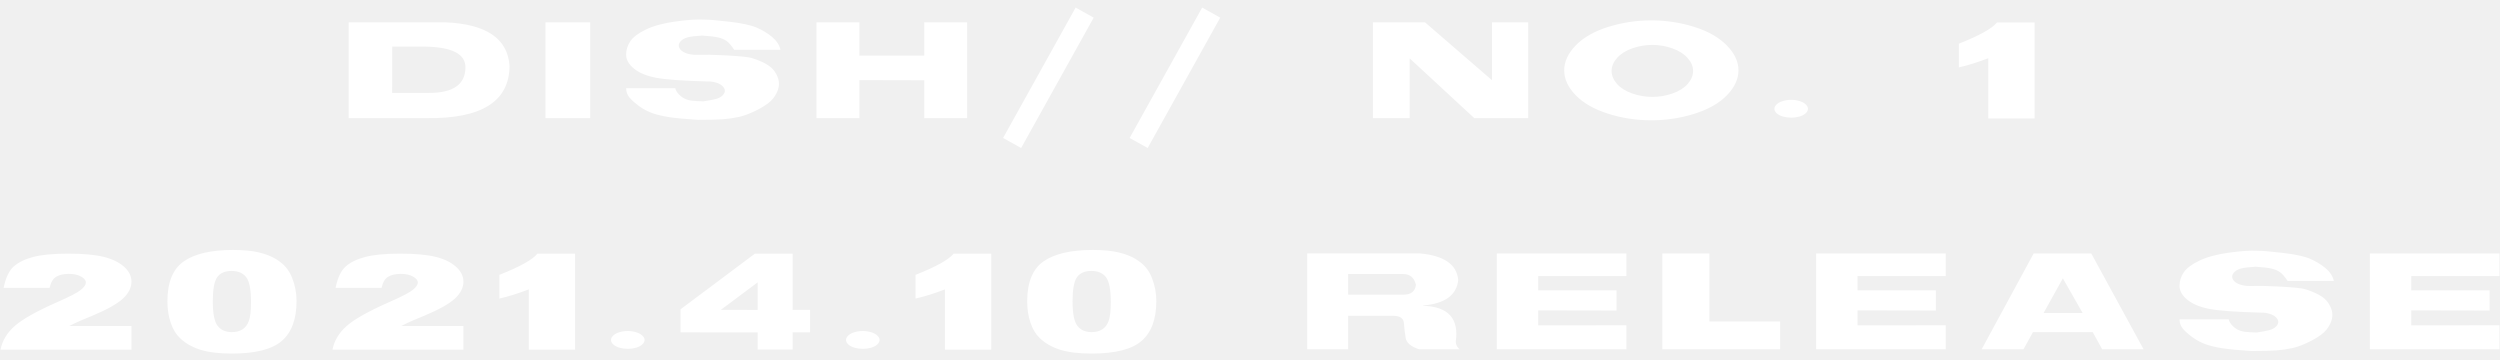
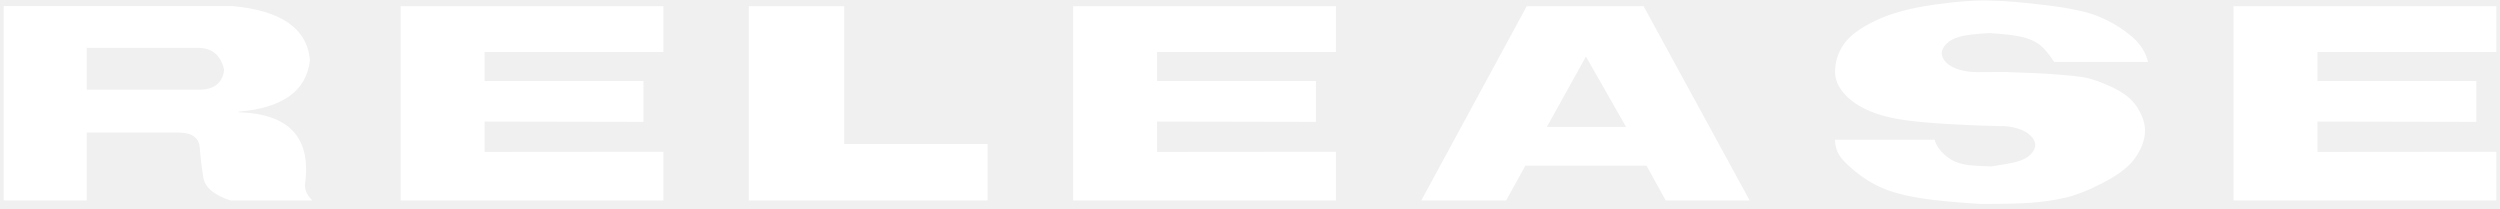
- <svg xmlns="http://www.w3.org/2000/svg" width="292" height="42" viewBox="0 0 292 42" fill="none">
-   <path d="M40.724 2.607V13.796H49.821C56.242 13.884 59.474 11.856 59.515 7.714C59.31 4.521 56.822 2.818 52.053 2.607H40.724ZM49.68 5.446C52.815 5.499 54.376 6.311 54.364 7.881C54.347 9.879 52.911 10.869 50.058 10.852H45.804L45.813 5.446H49.68ZM63.713 2.607V13.796H68.934V2.607H63.713ZM85.753 5.815H91.159C91.024 5.241 90.693 4.737 90.166 4.304C89.638 3.87 89.046 3.513 88.39 3.231C87.734 2.944 86.694 2.716 85.27 2.546C83.846 2.376 82.827 2.291 82.211 2.291C81.403 2.244 80.298 2.317 78.898 2.511C77.498 2.704 76.349 3.015 75.453 3.442C74.562 3.87 73.953 4.327 73.624 4.813C73.296 5.294 73.132 5.821 73.132 6.396C73.132 6.97 73.437 7.509 74.046 8.013C74.662 8.517 75.526 8.874 76.639 9.085C77.752 9.296 79.753 9.439 82.642 9.516C82.988 9.504 83.319 9.548 83.635 9.647C83.957 9.741 84.21 9.879 84.391 10.06C84.573 10.236 84.664 10.418 84.664 10.605C84.664 10.787 84.573 10.969 84.391 11.15C84.215 11.326 83.966 11.461 83.644 11.555C83.322 11.643 82.827 11.736 82.159 11.836C81.655 11.824 81.23 11.801 80.884 11.766C80.539 11.73 80.237 11.651 79.979 11.528C79.721 11.405 79.484 11.227 79.267 10.992C79.05 10.752 78.918 10.521 78.872 10.298H73.132C73.132 10.708 73.261 11.071 73.519 11.388C73.783 11.698 74.161 12.035 74.653 12.398C75.151 12.756 75.672 13.031 76.217 13.225C76.762 13.412 77.413 13.565 78.168 13.682C78.924 13.799 80.038 13.904 81.508 13.998C82.832 13.998 83.811 13.975 84.444 13.928C85.082 13.881 85.721 13.787 86.36 13.646C86.999 13.5 87.731 13.213 88.557 12.785C89.389 12.352 89.972 11.921 90.306 11.493C90.64 11.065 90.851 10.638 90.939 10.21C91.033 9.776 90.986 9.349 90.798 8.927C90.617 8.499 90.371 8.15 90.06 7.881C89.749 7.605 89.31 7.351 88.742 7.116C88.173 6.876 87.713 6.732 87.362 6.686C87.01 6.633 86.512 6.583 85.868 6.536C85.223 6.483 84.221 6.437 82.862 6.396C82.194 6.396 81.678 6.398 81.315 6.404C80.952 6.404 80.609 6.357 80.287 6.264C79.964 6.164 79.715 6.029 79.54 5.859C79.37 5.684 79.282 5.502 79.276 5.314C79.282 5.127 79.373 4.945 79.548 4.77C79.73 4.588 79.982 4.453 80.304 4.365C80.632 4.271 81.201 4.201 82.009 4.154C82.859 4.207 83.483 4.28 83.881 4.374C84.286 4.468 84.617 4.608 84.874 4.796C85.138 4.983 85.431 5.323 85.753 5.815ZM107.952 2.607V6.492H100.376V2.607H95.366V13.796H100.376V9.357L107.952 9.375V13.796H112.962V2.607H107.952ZM127.742 2.062L119.269 17.285L117.16 16.116L125.633 0.885L127.742 2.062ZM142.522 2.062L134.05 17.285L131.94 16.116L140.413 0.885L142.522 2.062ZM160.359 2.607V13.796H164.648V6.817L172.197 13.796H178.49V2.607H174.263V9.366L166.441 2.607H160.359ZM192.866 2.379C194.583 2.379 196.25 2.631 197.867 3.135C199.485 3.639 200.753 4.356 201.673 5.288C202.593 6.22 203.053 7.195 203.053 8.215C203.053 9.229 202.605 10.198 201.708 11.124C200.818 12.044 199.561 12.762 197.938 13.277C196.321 13.793 194.63 14.051 192.866 14.051C191.115 14.051 189.43 13.793 187.813 13.277C186.196 12.762 184.939 12.044 184.042 11.124C183.146 10.198 182.698 9.229 182.698 8.215C182.698 7.195 183.152 6.22 184.06 5.288C184.974 4.356 186.242 3.639 187.865 3.135C189.489 2.631 191.156 2.379 192.866 2.379ZM192.998 5.244C192.19 5.244 191.407 5.379 190.652 5.648C189.896 5.912 189.304 6.284 188.876 6.765C188.448 7.245 188.235 7.752 188.235 8.285C188.235 8.812 188.443 9.316 188.859 9.797C189.281 10.271 189.872 10.644 190.634 10.913C191.396 11.183 192.184 11.317 192.998 11.317C193.813 11.317 194.601 11.183 195.363 10.913C196.124 10.644 196.713 10.271 197.129 9.797C197.545 9.316 197.753 8.812 197.753 8.285C197.753 7.752 197.536 7.245 197.103 6.765C196.675 6.284 196.083 5.912 195.327 5.648C194.572 5.379 193.795 5.244 192.998 5.244ZM209.211 11.66C209.539 11.66 209.859 11.707 210.169 11.801C210.48 11.889 210.723 12.018 210.899 12.188C211.08 12.352 211.171 12.524 211.171 12.706C211.171 12.888 211.083 13.06 210.908 13.225C210.738 13.389 210.497 13.518 210.187 13.611C209.876 13.699 209.551 13.743 209.211 13.743C208.871 13.743 208.546 13.699 208.236 13.611C207.925 13.518 207.682 13.389 207.506 13.225C207.336 13.06 207.251 12.888 207.251 12.706C207.251 12.524 207.339 12.352 207.515 12.188C207.691 12.018 207.934 11.889 208.244 11.801C208.555 11.707 208.877 11.66 209.211 11.66ZM237.638 2.625V13.84H232.233V6.8C230.962 7.286 229.816 7.644 228.796 7.872V5.104C231.211 4.148 232.693 3.322 233.244 2.625H237.638ZM15.355 40.84H0.063C0.268 39.791 0.818 38.871 1.715 38.08C2.611 37.283 4.27 36.352 6.689 35.285C8.148 34.647 9.068 34.169 9.449 33.852C9.836 33.536 10.029 33.255 10.029 33.009C10.029 32.745 9.845 32.511 9.476 32.306C9.106 32.095 8.632 31.989 8.052 31.989C7.437 31.989 6.941 32.101 6.566 32.323C6.197 32.54 5.939 32.974 5.793 33.624H0.423C0.663 32.446 1.056 31.614 1.601 31.128C2.146 30.642 2.907 30.27 3.886 30.012C4.864 29.754 6.206 29.625 7.911 29.625C9.692 29.625 11.081 29.748 12.077 29.994C13.079 30.234 13.876 30.615 14.468 31.137C15.06 31.652 15.355 32.241 15.355 32.903C15.355 33.601 15.021 34.26 14.354 34.881C13.686 35.496 12.49 36.164 10.768 36.885C9.766 37.295 9.095 37.582 8.755 37.746C8.415 37.91 8.195 38.022 8.096 38.08H15.355V40.84ZM19.554 35.197C19.554 32.977 20.19 31.421 21.461 30.53C22.738 29.64 24.657 29.194 27.218 29.194C28.442 29.194 29.45 29.291 30.241 29.484C31.038 29.678 31.692 29.93 32.201 30.24C32.711 30.551 33.112 30.882 33.405 31.233C33.698 31.579 33.936 31.983 34.117 32.446C34.463 33.313 34.636 34.219 34.636 35.162C34.636 37.277 34.062 38.83 32.913 39.82C31.771 40.805 29.825 41.297 27.077 41.297C25.548 41.297 24.303 41.142 23.342 40.831C22.387 40.52 21.602 40.06 20.986 39.451C20.535 39.018 20.184 38.426 19.932 37.676C19.68 36.926 19.554 36.1 19.554 35.197ZM24.854 35.206C24.854 36.612 25.041 37.562 25.416 38.054C25.797 38.546 26.351 38.792 27.077 38.792C27.552 38.792 27.959 38.69 28.299 38.484C28.645 38.273 28.9 37.942 29.064 37.491C29.233 37.034 29.319 36.302 29.319 35.294C29.319 33.829 29.131 32.856 28.756 32.376C28.381 31.89 27.813 31.646 27.051 31.646C26.272 31.646 25.709 31.893 25.363 32.385C25.024 32.877 24.854 33.817 24.854 35.206ZM54.127 40.84H38.834C39.039 39.791 39.59 38.871 40.487 38.08C41.383 37.283 43.041 36.352 45.461 35.285C46.92 34.647 47.84 34.169 48.221 33.852C48.608 33.536 48.801 33.255 48.801 33.009C48.801 32.745 48.617 32.511 48.247 32.306C47.878 32.095 47.404 31.989 46.824 31.989C46.208 31.989 45.713 32.101 45.338 32.323C44.969 32.54 44.711 32.974 44.565 33.624H39.195C39.435 32.446 39.827 31.614 40.372 31.128C40.917 30.642 41.679 30.27 42.657 30.012C43.636 29.754 44.978 29.625 46.683 29.625C48.464 29.625 49.853 29.748 50.849 29.994C51.851 30.234 52.648 30.615 53.239 31.137C53.831 31.652 54.127 32.241 54.127 32.903C54.127 33.601 53.793 34.26 53.125 34.881C52.457 35.496 51.262 36.164 49.539 36.885C48.537 37.295 47.867 37.582 47.527 37.746C47.187 37.91 46.967 38.022 46.867 38.08H54.127V40.84ZM67.167 29.625V40.84H61.762V33.8C60.491 34.286 59.345 34.644 58.326 34.872V32.103C60.74 31.148 62.222 30.322 62.773 29.625H67.167ZM73.326 38.66C73.654 38.66 73.973 38.707 74.284 38.801C74.594 38.889 74.837 39.018 75.013 39.188C75.195 39.352 75.286 39.524 75.286 39.706C75.286 39.888 75.198 40.06 75.022 40.225C74.852 40.389 74.612 40.518 74.301 40.611C73.991 40.699 73.665 40.743 73.326 40.743C72.986 40.743 72.661 40.699 72.35 40.611C72.04 40.518 71.796 40.389 71.621 40.225C71.451 40.06 71.366 39.888 71.366 39.706C71.366 39.524 71.454 39.352 71.629 39.188C71.805 39.018 72.048 38.889 72.359 38.801C72.669 38.707 72.992 38.66 73.326 38.66ZM88.493 38.827L79.484 38.818V36.129L88.176 29.625H92.58V36.19H94.619V38.818H92.58V40.822H88.493V38.827ZM88.493 36.199V32.982L84.195 36.19L88.493 36.199ZM100.777 38.66C101.105 38.66 101.425 38.707 101.735 38.801C102.046 38.889 102.289 39.018 102.465 39.188C102.646 39.352 102.737 39.524 102.737 39.706C102.737 39.888 102.649 40.06 102.473 40.225C102.303 40.389 102.063 40.518 101.753 40.611C101.442 40.699 101.117 40.743 100.777 40.743C100.437 40.743 100.112 40.699 99.802 40.611C99.491 40.518 99.248 40.389 99.072 40.225C98.902 40.06 98.817 39.888 98.817 39.706C98.817 39.524 98.905 39.352 99.081 39.188C99.257 39.018 99.5 38.889 99.81 38.801C100.121 38.707 100.443 38.66 100.777 38.66ZM115.777 29.625V40.84H110.372V33.8C109.1 34.286 107.955 34.644 106.935 34.872V32.103C109.349 31.148 110.832 30.322 111.383 29.625H115.777ZM119.976 35.197C119.976 32.977 120.611 31.421 121.883 30.53C123.16 29.64 125.079 29.194 127.64 29.194C128.864 29.194 129.872 29.291 130.663 29.484C131.46 29.678 132.113 29.93 132.623 30.24C133.133 30.551 133.534 30.882 133.827 31.233C134.12 31.579 134.357 31.983 134.539 32.446C134.885 33.313 135.058 34.219 135.058 35.162C135.058 37.277 134.483 38.83 133.335 39.82C132.192 40.805 130.247 41.297 127.499 41.297C125.97 41.297 124.725 41.142 123.764 40.831C122.809 40.52 122.023 40.06 121.408 39.451C120.957 39.018 120.605 38.426 120.354 37.676C120.102 36.926 119.976 36.1 119.976 35.197ZM125.275 35.206C125.275 36.612 125.463 37.562 125.838 38.054C126.219 38.546 126.772 38.792 127.499 38.792C127.974 38.792 128.381 38.69 128.721 38.484C129.066 38.273 129.321 37.942 129.485 37.491C129.655 37.034 129.74 36.302 129.74 35.294C129.74 33.829 129.553 32.856 129.178 32.376C128.803 31.89 128.234 31.646 127.473 31.646C126.693 31.646 126.131 31.893 125.785 32.385C125.445 32.877 125.275 33.817 125.275 35.206ZM152.683 29.599V40.796H157.464V36.885H162.799C163.543 36.902 163.936 37.192 163.977 37.755C164.018 38.312 164.085 38.88 164.179 39.46C164.273 40.04 164.794 40.485 165.743 40.796H170.472C170.185 40.538 170.038 40.242 170.032 39.908C170.425 37.201 169.154 35.804 166.218 35.716V35.681C168.761 35.47 170.129 34.48 170.322 32.71C170.158 30.888 168.664 29.851 165.84 29.599H152.683ZM163.889 32.007C164.686 32.007 165.184 32.429 165.383 33.273C165.283 34.034 164.803 34.415 163.942 34.415H157.464V32.007H163.889ZM174.828 29.607V40.796H189.963V37.992L179.662 38.001V36.252L188.812 36.27V33.914H179.662V33.905V32.244H189.963V29.607H174.828ZM194.162 40.796H207.916V37.544H199.655V29.607H194.162V40.796ZM212.124 29.607V40.796H227.258V37.992L216.958 38.001V36.252L226.107 36.27V33.914H216.958V33.905V32.244H227.258V29.607H212.124ZM238.69 36.56H243.252L240.94 32.508L238.69 36.56ZM237.53 29.607H244.262L250.371 40.796H245.537L244.429 38.792H237.451L236.343 40.796H231.457L237.53 29.607ZM267.19 32.815H272.596C272.461 32.241 272.13 31.737 271.602 31.304C271.075 30.87 270.483 30.513 269.827 30.231C269.171 29.944 268.131 29.716 266.707 29.546C265.283 29.376 264.264 29.291 263.648 29.291C262.84 29.244 261.735 29.317 260.335 29.511C258.934 29.704 257.786 30.015 256.889 30.442C255.999 30.87 255.389 31.327 255.061 31.814C254.733 32.294 254.569 32.821 254.569 33.395C254.569 33.97 254.874 34.509 255.483 35.013C256.098 35.517 256.963 35.874 258.076 36.085C259.189 36.296 261.19 36.44 264.079 36.516C264.425 36.504 264.756 36.548 265.072 36.648C265.394 36.741 265.646 36.879 265.828 37.06C266.01 37.236 266.1 37.418 266.1 37.605C266.1 37.787 266.01 37.969 265.828 38.15C265.652 38.326 265.403 38.461 265.081 38.555C264.759 38.643 264.264 38.736 263.596 38.836C263.092 38.824 262.667 38.801 262.321 38.766C261.975 38.73 261.674 38.651 261.416 38.528C261.158 38.405 260.921 38.227 260.704 37.992C260.487 37.752 260.355 37.52 260.308 37.298H254.569C254.569 37.708 254.698 38.071 254.956 38.388C255.22 38.698 255.597 39.035 256.09 39.398C256.588 39.756 257.109 40.031 257.654 40.225C258.199 40.412 258.849 40.565 259.605 40.682C260.361 40.799 261.474 40.904 262.945 40.998C264.269 40.998 265.248 40.975 265.881 40.928C266.519 40.881 267.158 40.787 267.797 40.647C268.435 40.5 269.168 40.213 269.994 39.785C270.826 39.352 271.409 38.921 271.743 38.493C272.077 38.065 272.288 37.638 272.376 37.21C272.47 36.776 272.423 36.349 272.235 35.927C272.054 35.499 271.807 35.15 271.497 34.881C271.186 34.605 270.747 34.351 270.179 34.116C269.61 33.876 269.15 33.732 268.799 33.685C268.447 33.633 267.949 33.583 267.305 33.536C266.66 33.483 265.658 33.437 264.299 33.395C263.631 33.395 263.115 33.398 262.752 33.404C262.389 33.404 262.046 33.357 261.723 33.264C261.401 33.164 261.152 33.029 260.976 32.859C260.806 32.684 260.719 32.502 260.713 32.315C260.719 32.127 260.809 31.945 260.985 31.77C261.167 31.588 261.419 31.453 261.741 31.365C262.069 31.271 262.638 31.201 263.446 31.154C264.296 31.207 264.92 31.28 265.318 31.374C265.722 31.468 266.054 31.608 266.311 31.796C266.575 31.983 266.868 32.323 267.19 32.815ZM276.803 29.607V40.796H291.937V37.992L281.637 38.001V36.252L290.786 36.27V33.914H281.637V33.905V32.244H291.937V29.607H276.803Z" fill="white" />
+ <svg xmlns="http://www.w3.org/2000/svg" width="192" height="16" viewBox="0 0 192 16" fill="none">
+   <path d="M0.284 0.465V15.395H6.659V10.18H13.772C14.764 10.203 15.287 10.59 15.342 11.34C15.397 12.082 15.487 12.84 15.612 13.613C15.737 14.387 16.432 14.98 17.698 15.395H24.002C23.619 15.051 23.424 14.656 23.416 14.211C23.94 10.602 22.244 8.738 18.331 8.621V8.574C21.721 8.293 23.545 6.973 23.803 4.613C23.584 2.184 21.592 0.801 17.827 0.465H0.284ZM15.225 3.676C16.288 3.676 16.952 4.238 17.217 5.363C17.084 6.379 16.444 6.887 15.295 6.887H6.659V3.676H15.225ZM30.771 0.477V15.395H50.951V11.656L37.216 11.668V9.336L49.416 9.359V6.219H37.216V6.207V3.992H50.951V0.477H30.771ZM57.509 15.395H75.848V11.059H64.833V0.477H57.509V15.395ZM82.418 0.477V15.395H102.598V11.656L88.863 11.668V9.336L101.062 9.359V6.219H88.863V6.207V3.992H102.598V0.477H82.418ZM118.8 9.746H124.882L121.8 4.344L118.8 9.746ZM117.253 0.477H126.23L134.374 15.395H127.929L126.452 12.723H117.148L115.671 15.395H109.155L117.253 0.477ZM157.76 4.754H164.967C164.788 3.988 164.346 3.316 163.643 2.738C162.94 2.16 162.151 1.684 161.276 1.309C160.401 0.926 159.014 0.621 157.116 0.395C155.217 0.168 153.858 0.055 153.038 0.055C151.959 -0.008 150.487 0.09 148.62 0.348C146.752 0.605 145.221 1.02 144.026 1.59C142.838 2.16 142.026 2.77 141.588 3.418C141.151 4.059 140.932 4.762 140.932 5.527C140.932 6.293 141.338 7.012 142.151 7.684C142.971 8.355 144.123 8.832 145.608 9.113C147.092 9.395 149.76 9.586 153.612 9.688C154.073 9.672 154.514 9.73 154.936 9.863C155.366 9.988 155.702 10.172 155.944 10.414C156.186 10.648 156.307 10.891 156.307 11.141C156.307 11.383 156.186 11.625 155.944 11.867C155.709 12.102 155.377 12.281 154.948 12.406C154.518 12.523 153.858 12.648 152.967 12.781C152.295 12.766 151.729 12.734 151.268 12.688C150.807 12.641 150.405 12.535 150.061 12.371C149.717 12.207 149.401 11.969 149.112 11.656C148.823 11.336 148.647 11.027 148.584 10.73H140.932C140.932 11.277 141.104 11.762 141.448 12.184C141.799 12.598 142.303 13.047 142.959 13.531C143.623 14.008 144.319 14.375 145.045 14.633C145.772 14.883 146.639 15.086 147.647 15.242C148.655 15.398 150.139 15.539 152.1 15.664C153.866 15.664 155.17 15.633 156.014 15.57C156.866 15.508 157.717 15.383 158.569 15.195C159.42 15 160.397 14.617 161.498 14.047C162.608 13.469 163.385 12.895 163.83 12.324C164.276 11.754 164.557 11.184 164.674 10.613C164.799 10.035 164.737 9.465 164.487 8.902C164.245 8.332 163.916 7.867 163.502 7.508C163.088 7.141 162.502 6.801 161.745 6.488C160.987 6.168 160.373 5.977 159.905 5.914C159.436 5.844 158.772 5.777 157.913 5.715C157.053 5.645 155.717 5.582 153.905 5.527C153.014 5.527 152.327 5.531 151.842 5.539C151.358 5.539 150.901 5.477 150.471 5.352C150.041 5.219 149.709 5.039 149.475 4.812C149.248 4.578 149.131 4.336 149.123 4.086C149.131 3.836 149.252 3.594 149.487 3.359C149.729 3.117 150.065 2.938 150.495 2.82C150.932 2.695 151.69 2.602 152.768 2.539C153.901 2.609 154.733 2.707 155.264 2.832C155.803 2.957 156.245 3.145 156.588 3.395C156.94 3.645 157.33 4.098 157.76 4.754ZM171.537 0.477V15.395H191.716V11.656L177.982 11.668V9.336L190.181 9.359V6.219H177.982V6.207V3.992H191.716V0.477H171.537Z" fill="white" />
</svg>
